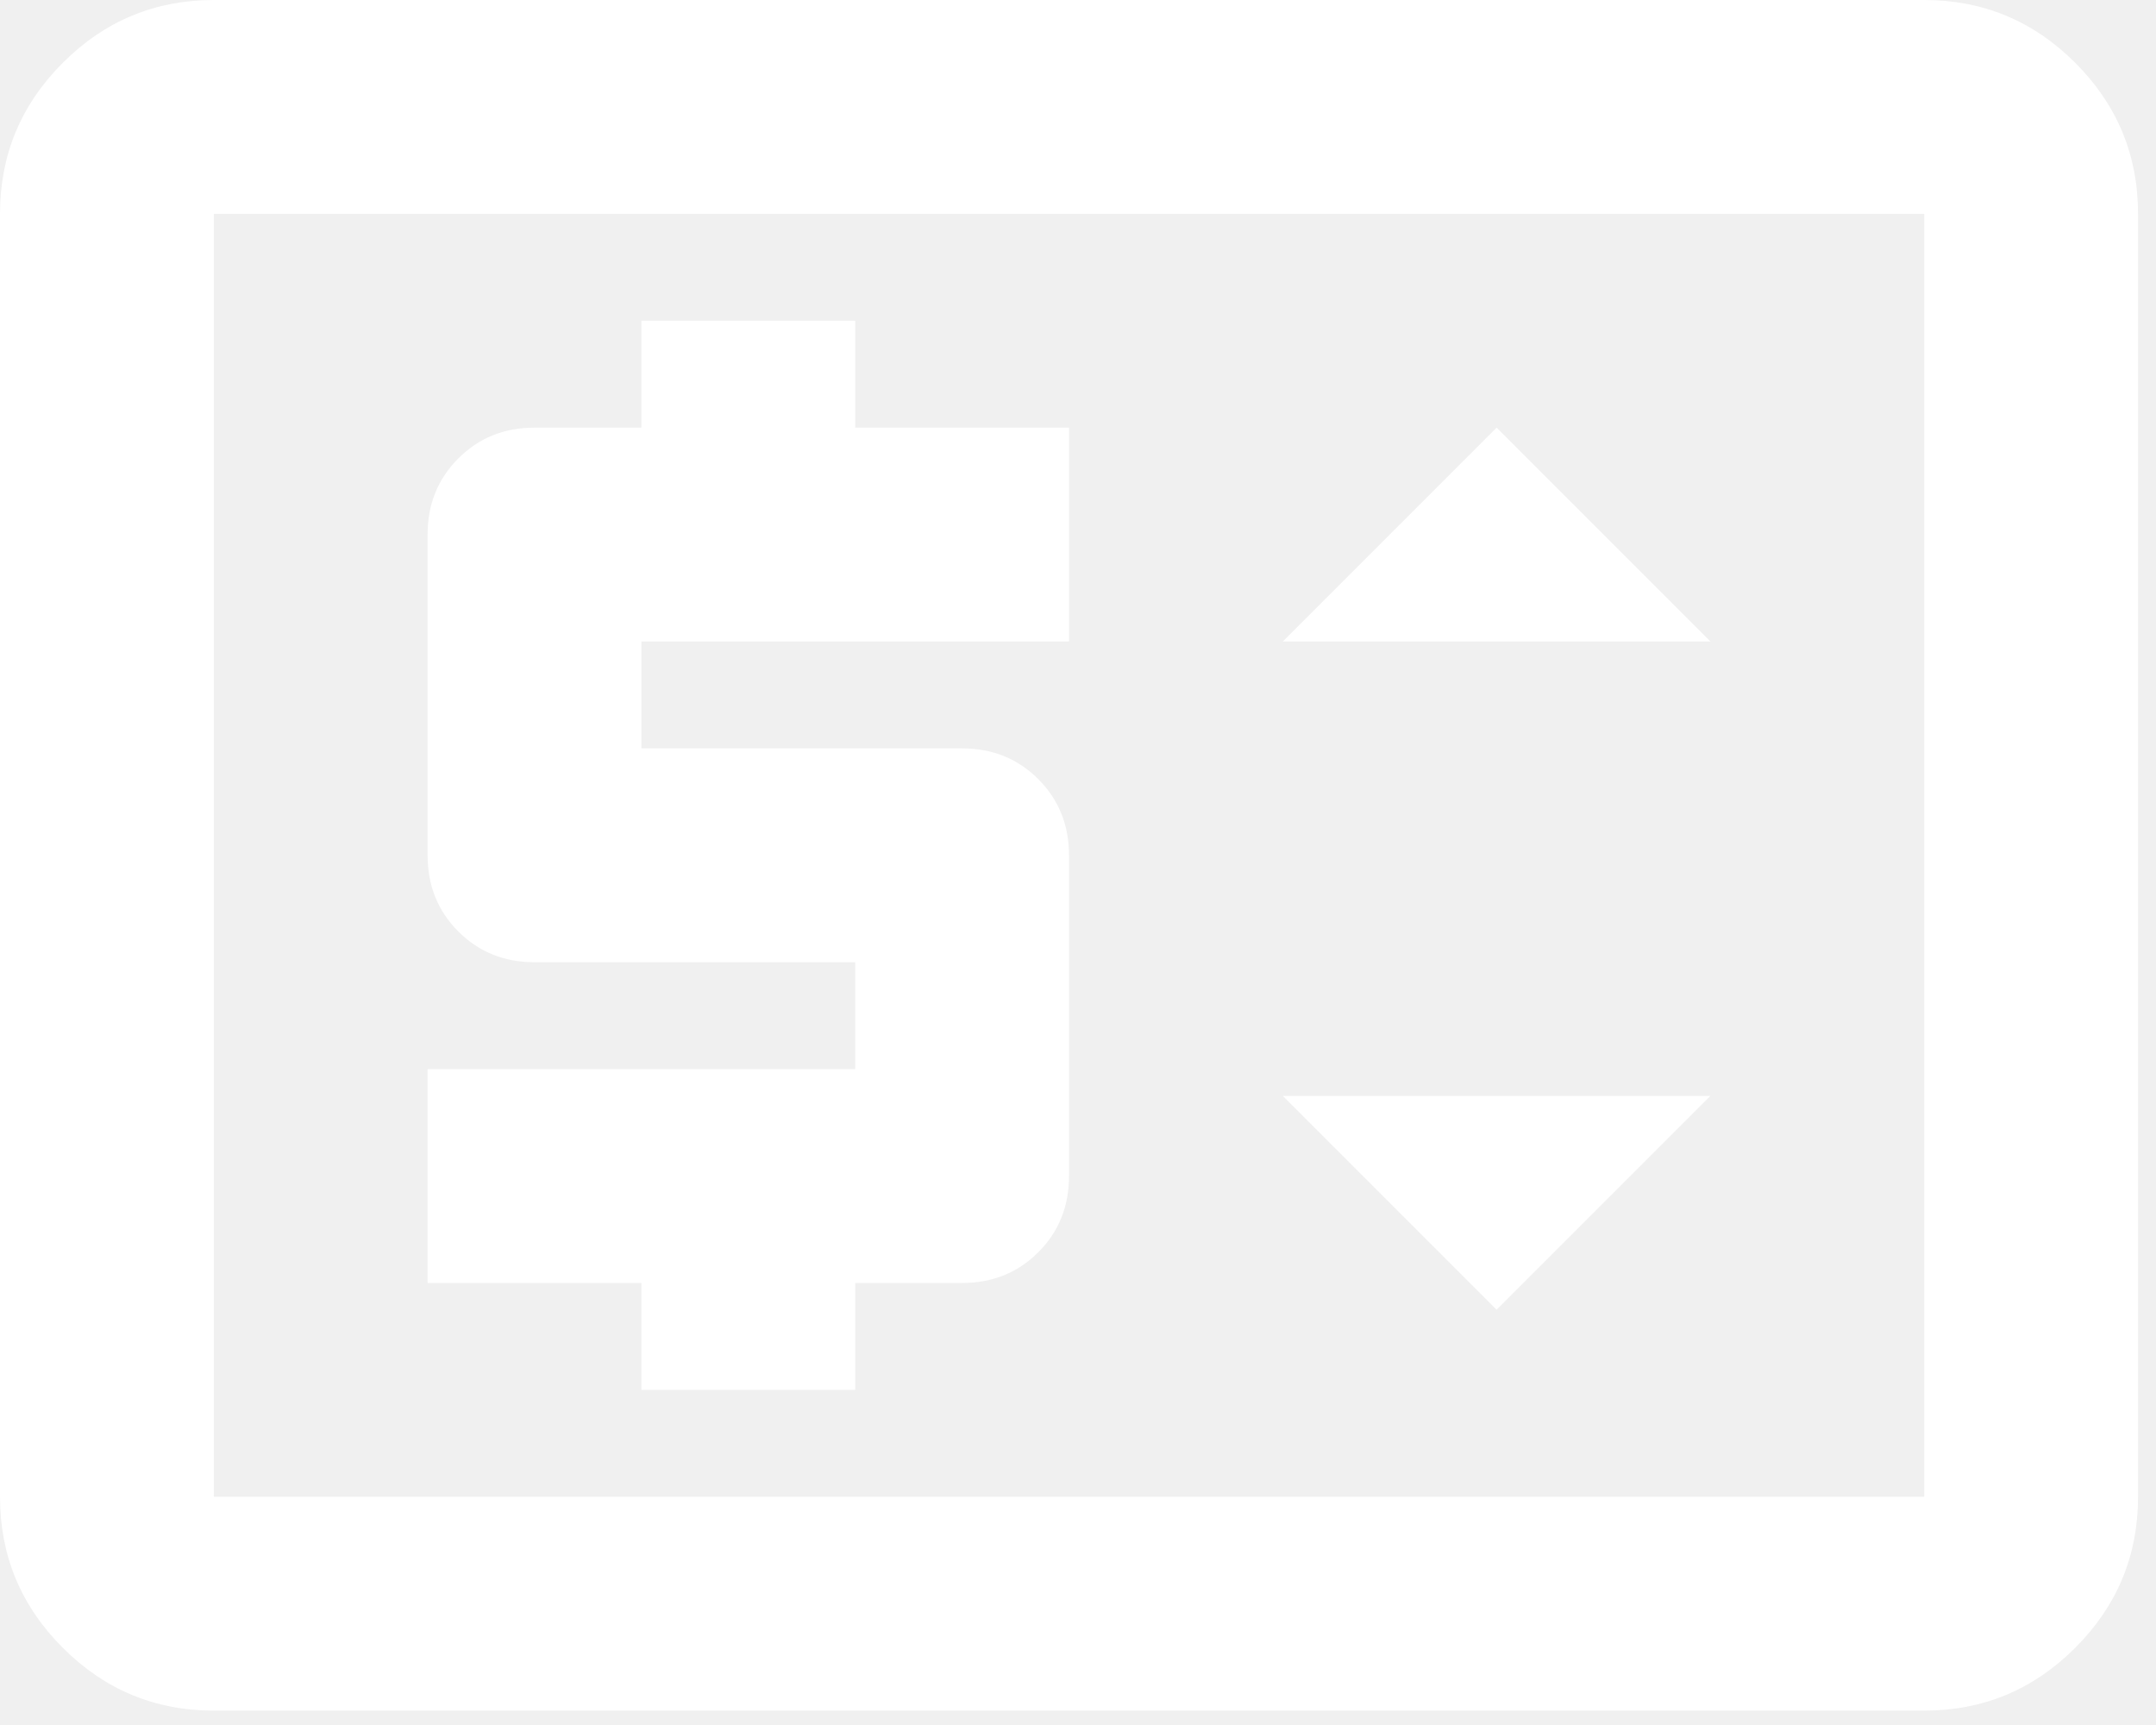
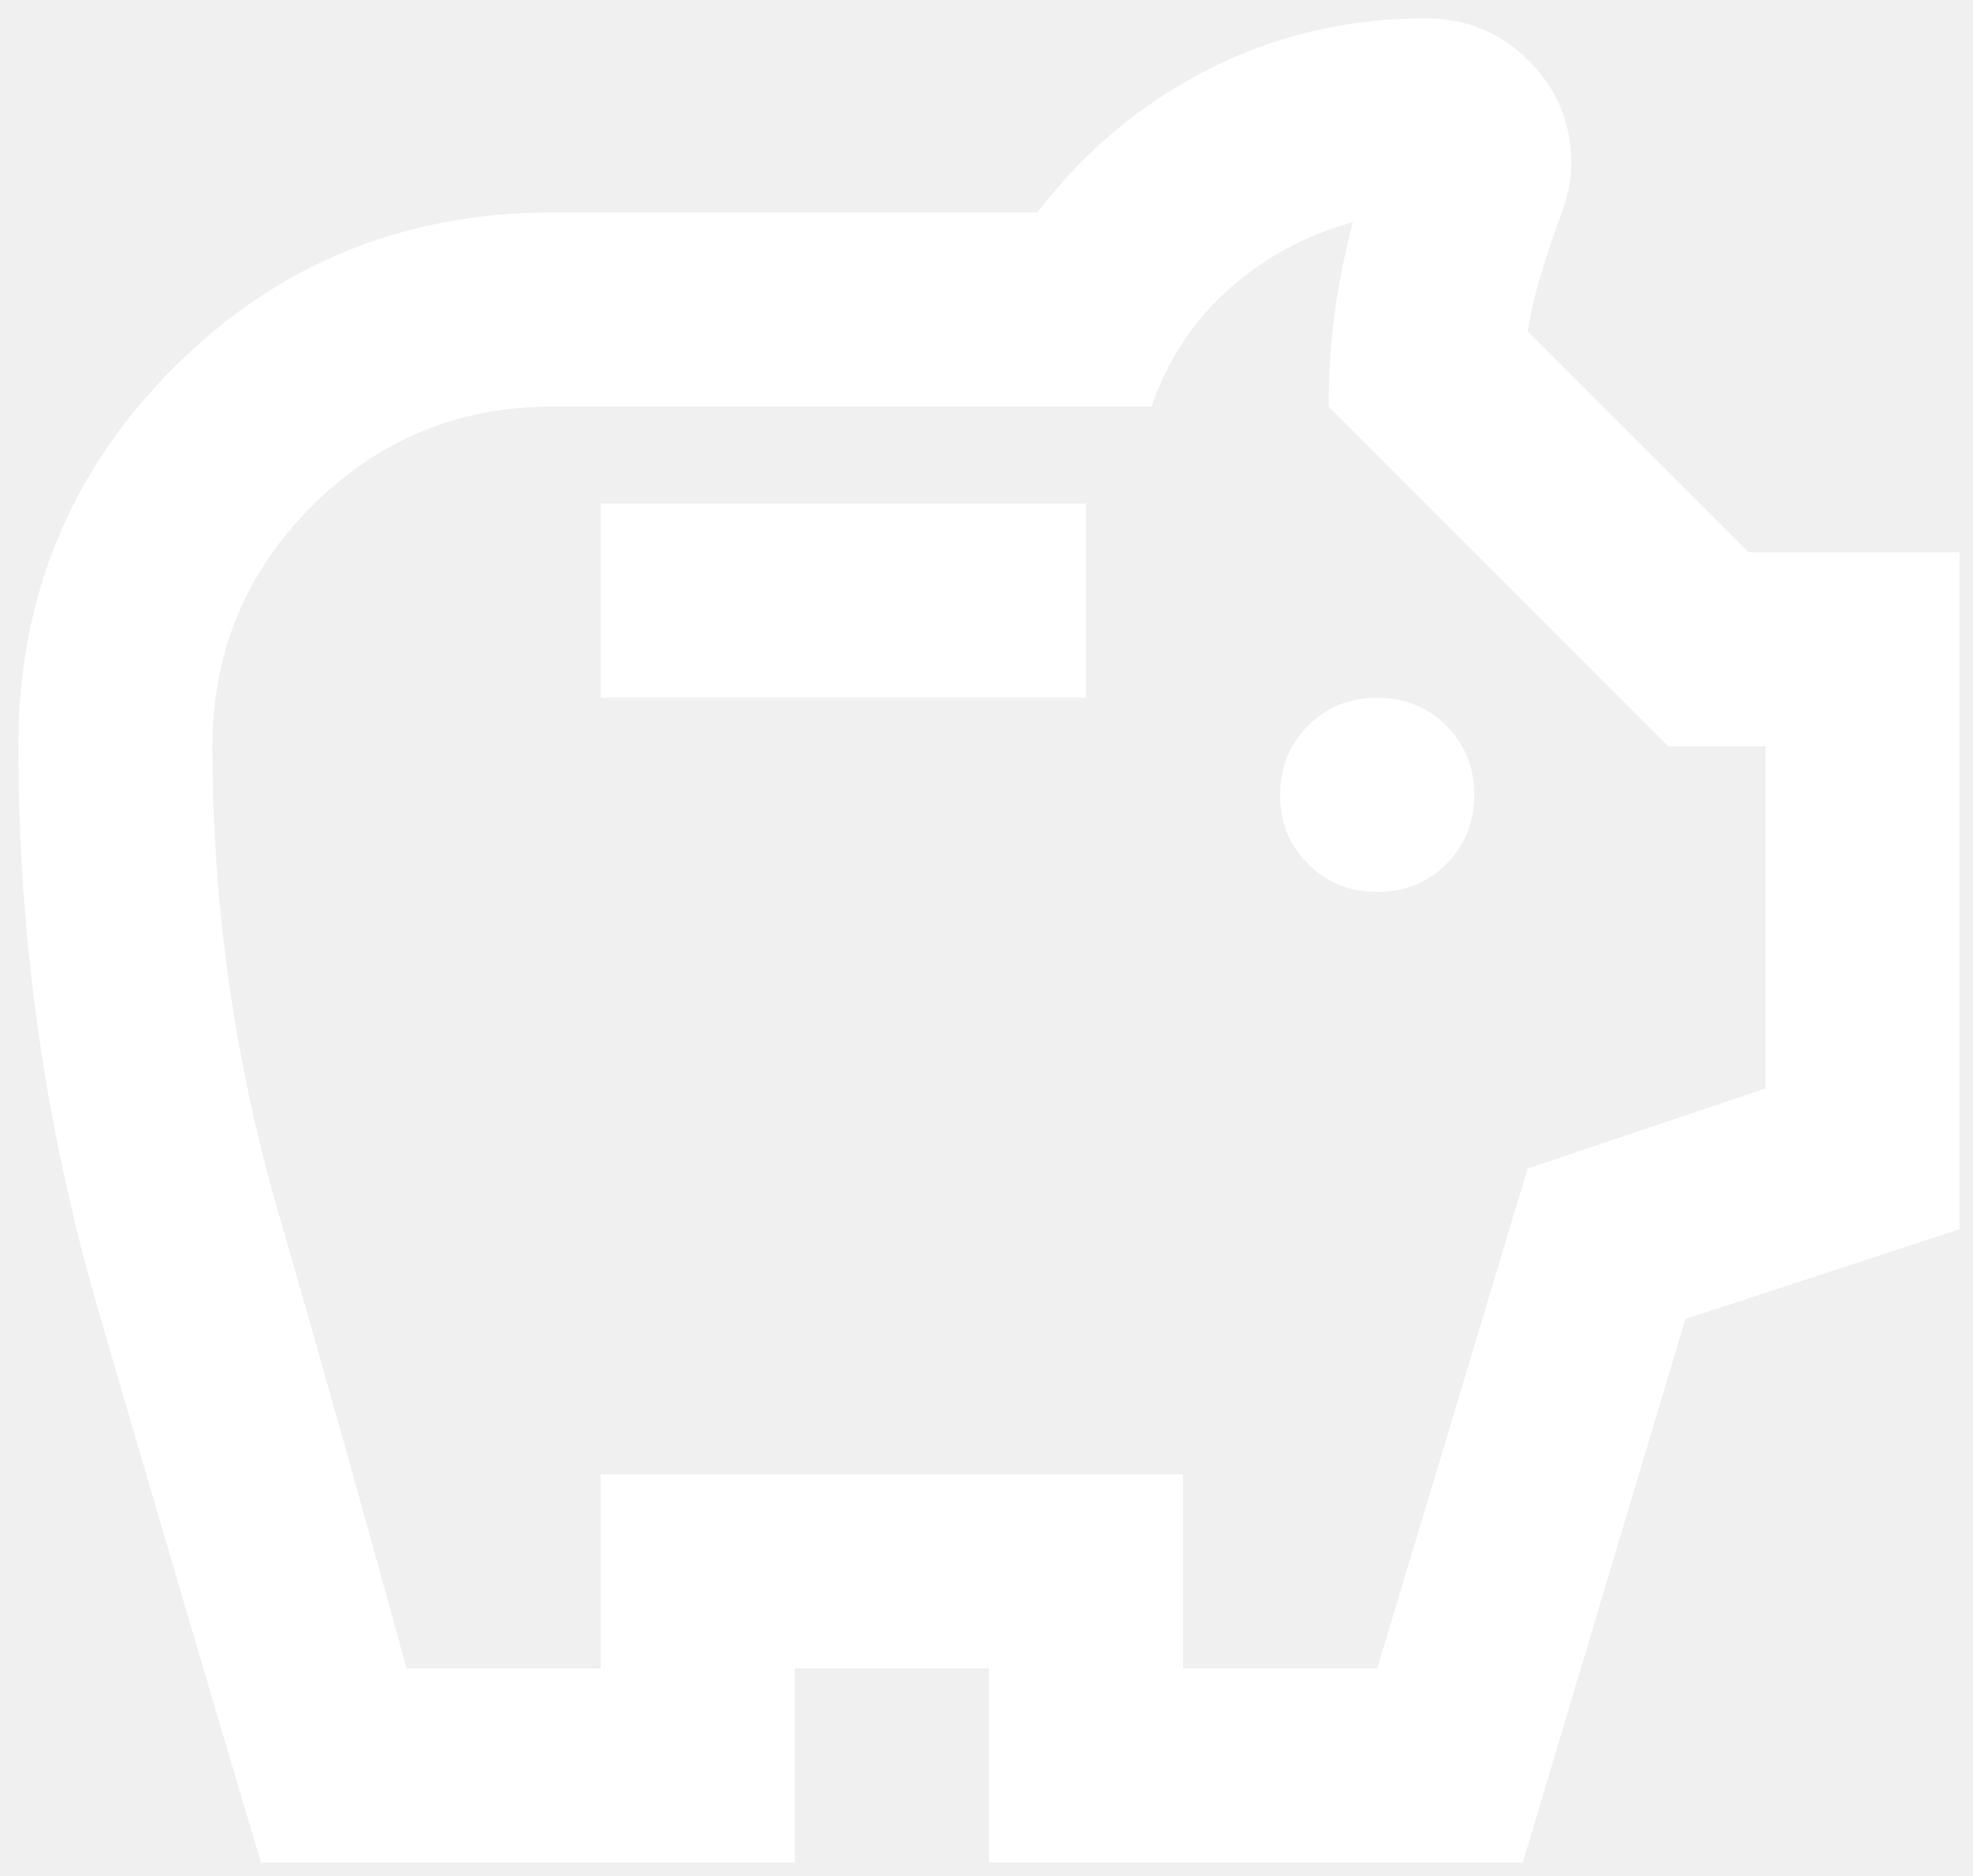
- <svg xmlns="http://www.w3.org/2000/svg" width="100" height="80" viewBox="0 0 100 80" fill="none">
-   <path d="M29.75 64.458H39.667V59.5H44.625C46.03 59.5 47.208 59.025 48.158 58.075C49.108 57.124 49.583 55.947 49.583 54.542V39.667C49.583 38.262 49.108 37.084 48.158 36.134C47.208 35.184 46.03 34.708 44.625 34.708H29.75V29.75H49.583V19.833H39.667V14.875H29.75V19.833H24.792C23.387 19.833 22.209 20.308 21.259 21.259C20.308 22.209 19.833 23.387 19.833 24.792V39.667C19.833 41.072 20.308 42.249 21.259 43.2C22.209 44.15 23.387 44.625 24.792 44.625H39.667V49.583H19.833V59.5H29.75V64.458ZM69.417 60.74L79.333 50.823H59.5L69.417 60.74ZM59.5 29.75H79.333L69.417 19.833L59.5 29.75ZM9.917 79.333C7.19 79.333 4.855 78.362 2.913 76.42C0.971 74.478 0 72.144 0 69.417V9.917C0 7.19 0.971 4.855 2.913 2.913C4.855 0.971 7.19 0 9.917 0H89.25C91.977 0 94.312 0.971 96.254 2.913C98.196 4.855 99.167 7.19 99.167 9.917V69.417C99.167 72.144 98.196 74.478 96.254 76.42C94.312 78.362 91.977 79.333 89.25 79.333H9.917ZM9.917 69.417H89.25V9.917H9.917V69.417Z" fill="white" />
+ <svg xmlns="http://www.w3.org/2000/svg" width="101" height="96" viewBox="0 0 101 96" fill="none">
+   <path d="M70.5 45.656C71.908 45.656 73.088 45.18 74.04 44.228C74.993 43.275 75.469 42.095 75.469 40.688C75.469 39.28 74.993 38.1 74.04 37.147C73.088 36.195 71.908 35.719 70.5 35.719C69.092 35.719 67.912 36.195 66.96 37.147C66.007 38.1 65.531 39.28 65.531 40.688C65.531 42.095 66.007 43.275 66.96 44.228C67.912 45.18 69.092 45.656 70.5 45.656ZM30.75 35.719H55.594V25.781H30.75V35.719ZM13.359 95.344C10.544 85.903 7.77 76.483 5.037 67.084C2.304 57.685 0.938 48.058 0.938 38.203C0.938 30.584 3.587 24.125 8.887 18.825C14.188 13.525 20.647 10.875 28.266 10.875H53.109C55.511 7.728 58.43 5.285 61.867 3.546C65.303 1.807 69.009 0.938 72.984 0.938C75.055 0.938 76.814 1.662 78.264 3.111C79.713 4.561 80.438 6.32 80.438 8.391C80.438 8.887 80.375 9.384 80.251 9.881C80.127 10.378 79.982 10.834 79.816 11.248C79.485 12.159 79.175 13.09 78.885 14.043C78.595 14.995 78.367 15.968 78.202 16.962L89.505 28.266H100.312V62.923L86.276 67.519L77.953 95.344H50.625V85.406H40.688V95.344H13.359ZM20.812 85.406H30.75V75.469H60.562V85.406H70.5L78.202 59.817L90.375 55.718V38.203H85.406L68.016 20.812C68.016 19.156 68.119 17.562 68.326 16.03C68.533 14.498 68.844 12.945 69.258 11.372C66.856 12.034 64.745 13.173 62.923 14.788C61.101 16.403 59.776 18.411 58.948 20.812H28.266C23.462 20.812 19.363 22.51 15.968 25.905C12.573 29.301 10.875 33.4 10.875 38.203C10.875 46.319 11.993 54.248 14.229 61.991C16.465 69.734 18.659 77.539 20.812 85.406Z" fill="white" />
</svg>
